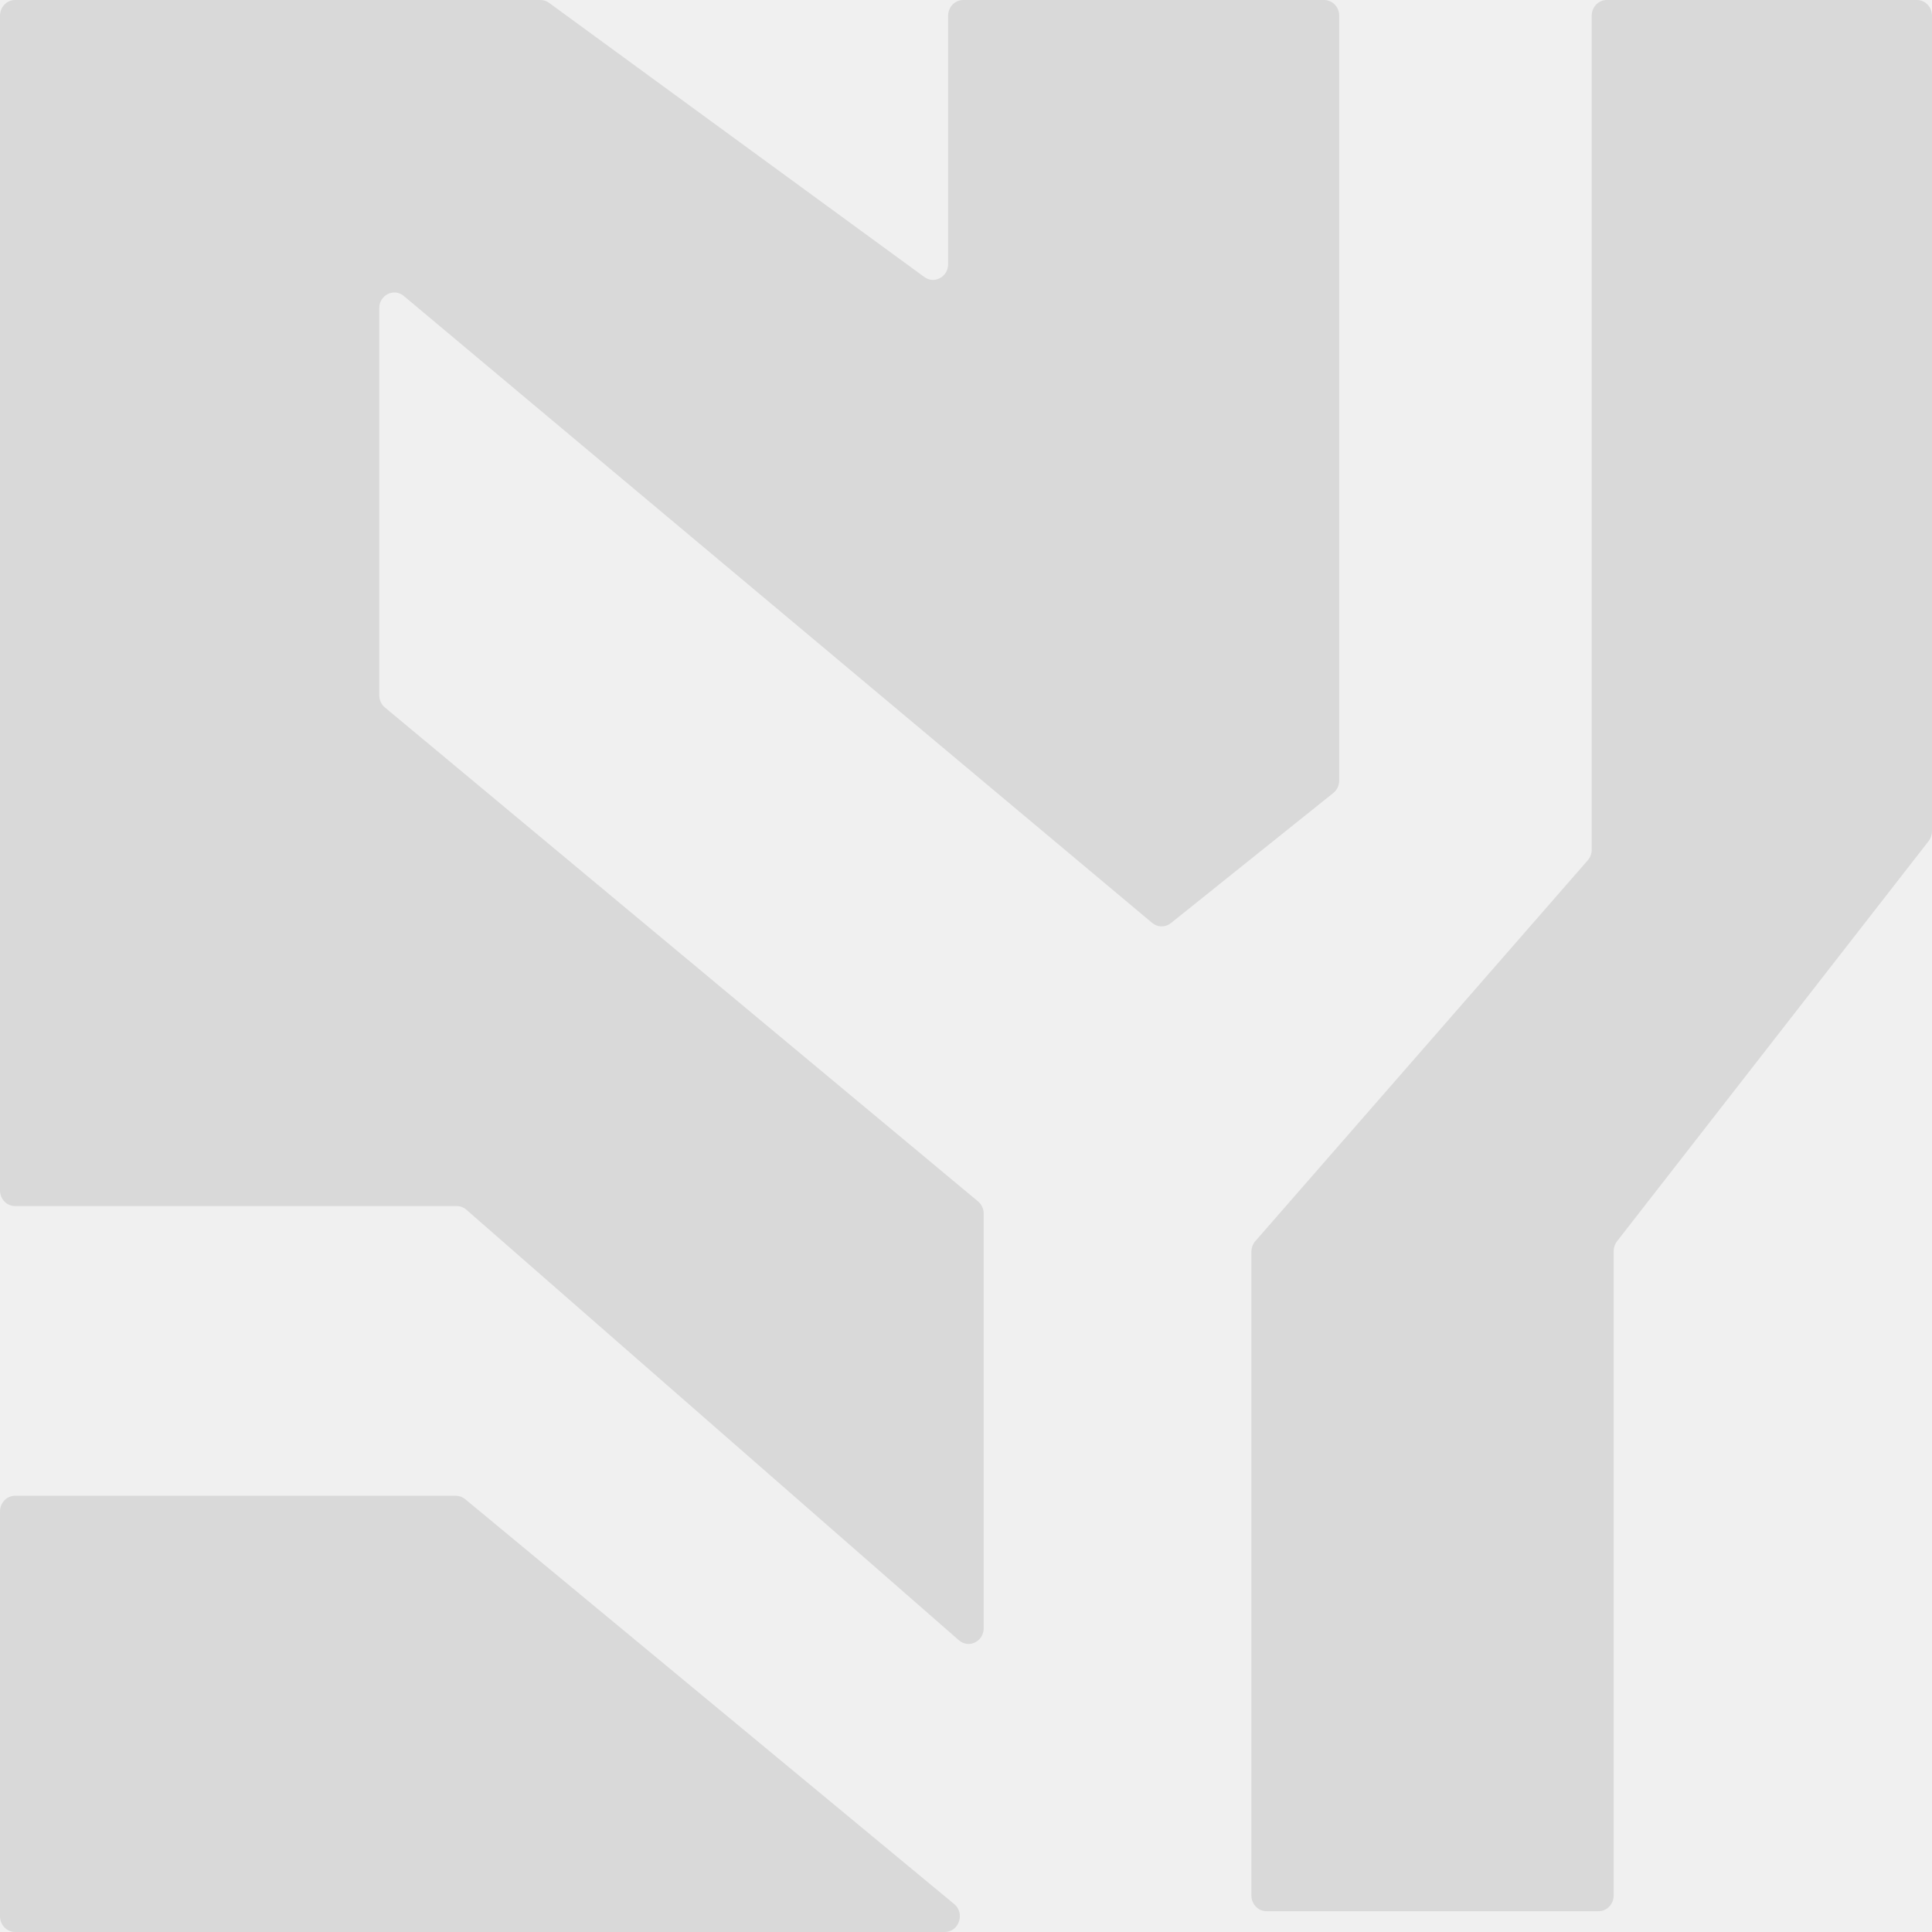
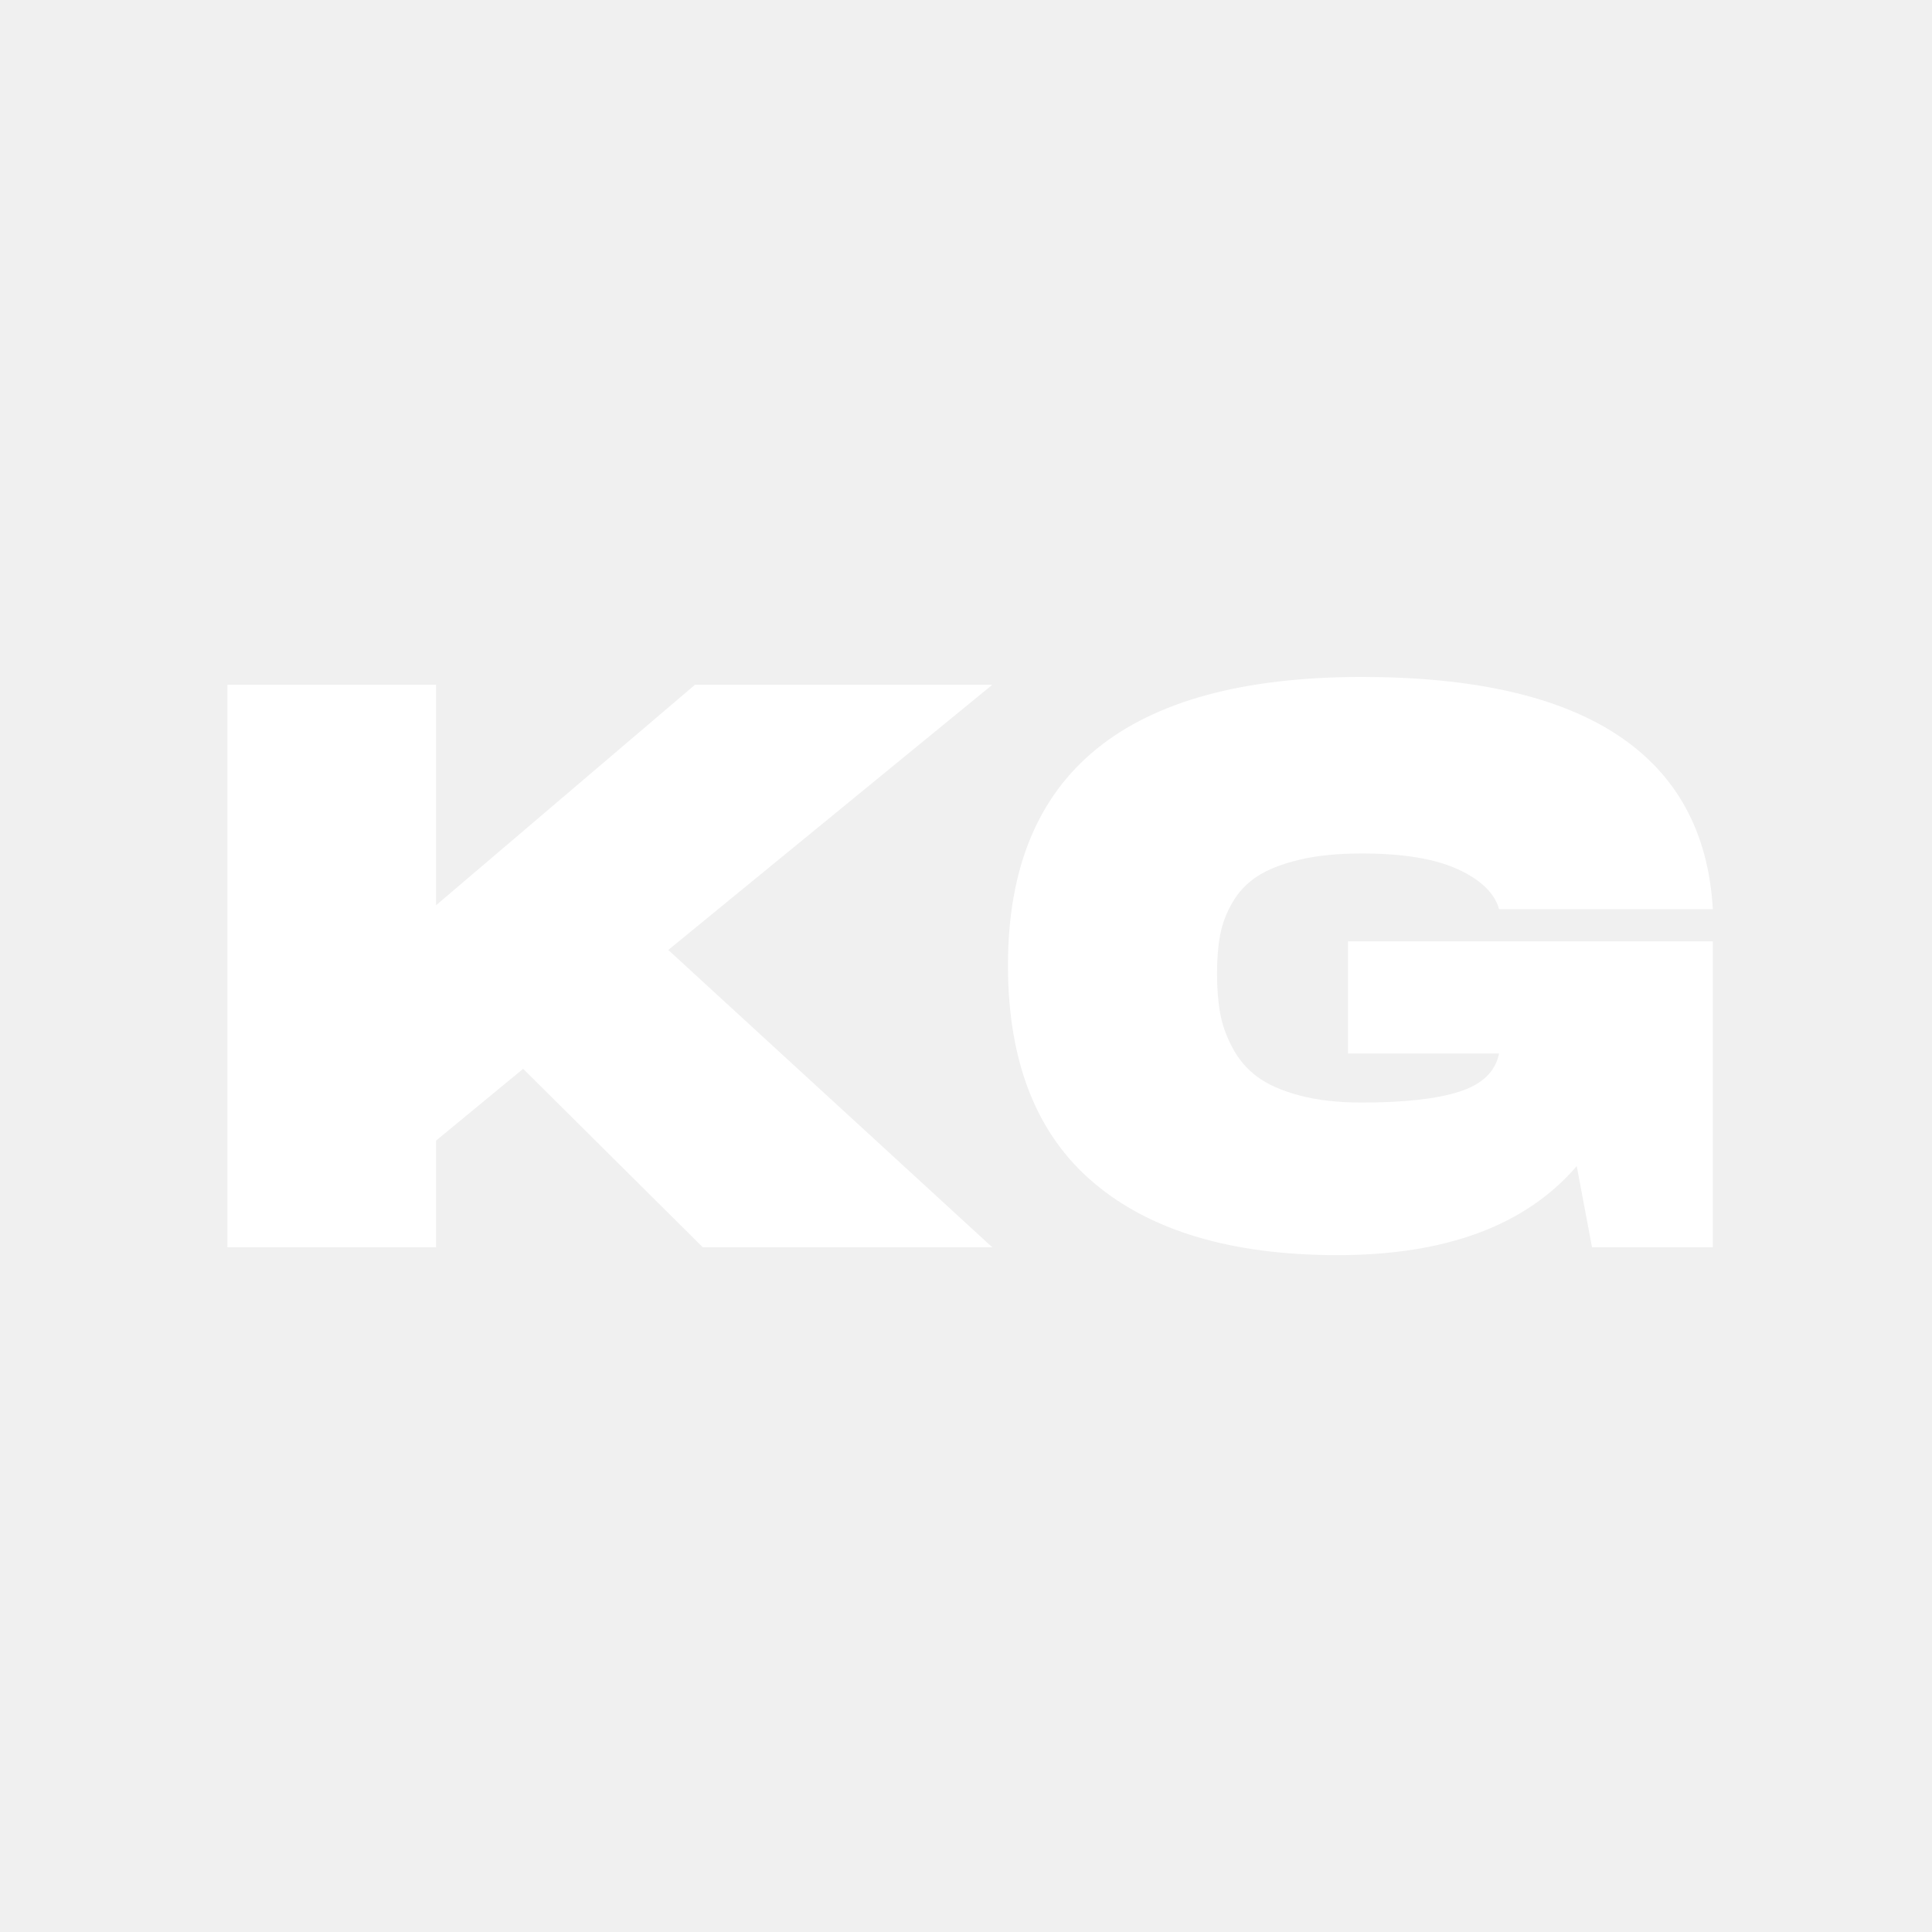
- <svg xmlns="http://www.w3.org/2000/svg" width="128" height="128" viewBox="0 0 128 128" fill="none">
-   <g clip-path="url(#clip0_3_45)">
-     <path d="M0 78.866V1.041C0 0.466 0.448 0 1 0H35.803C36.009 0 36.209 0.066 36.378 0.189L61.241 18.354C61.904 18.838 62.816 18.345 62.816 17.503V1.041C62.816 0.466 63.264 0 63.816 0H87.727C88.279 0 88.727 0.466 88.727 1.041V51.71C88.727 52.033 88.583 52.338 88.337 52.535L77.573 61.16C77.207 61.454 76.696 61.448 76.336 61.146L26.753 19.609C26.099 19.061 25.126 19.546 25.126 20.42V46.06C25.126 46.376 25.264 46.675 25.502 46.872L64.796 79.594C65.033 79.792 65.171 80.091 65.171 80.407V107.874C65.171 108.758 64.179 109.24 63.528 108.671L30.902 80.15C30.721 79.993 30.494 79.906 30.258 79.906H1C0.448 79.906 0 79.441 0 78.866Z" fill="#D9D9D9" />
-     <path d="M127 0H106.455C105.902 0 105.455 0.466 105.455 1.041V56.295C105.455 56.554 105.362 56.803 105.195 56.995L83.169 82.228C83.002 82.42 82.909 82.669 82.909 82.928V125.583C82.909 126.158 83.357 126.623 83.909 126.623H105.909C106.461 126.623 106.909 126.158 106.909 125.583V82.895C106.909 82.656 106.988 82.425 107.132 82.239L127.777 55.724C127.921 55.538 128 55.307 128 55.069V1.041C128 0.466 127.552 0 127 0Z" fill="#D9D9D9" />
-     <path d="M0 126.959V100.137C0 99.563 0.448 99.097 1 99.097H30.196C30.422 99.097 30.642 99.177 30.819 99.323L63.214 126.145C63.955 126.759 63.538 128 62.592 128H1C0.448 128 0 127.534 0 126.959Z" fill="#D9D9D9" />
-   </g>
-   <defs>
-     <clipPath id="clip0_3_45">
-       <rect width="128" height="128" fill="white" />
-     </clipPath>
-   </defs>
+ <svg xmlns="http://www.w3.org/2000/svg" viewBox="0 0 128 128" width="128" height="128">
+   <path transform="translate(14.00 45.37) scale(0.6211)" d="M83.305 0.0 48.745 28.285 83.305 60.0H52.427L33.264 40.962L23.975 48.619V60.0H1.715V0.0H23.975V23.515L51.59 0.0ZM121.255 39.331V27.364H160.167V60.0H147.28L145.649 51.339Q137.49 60.837 120.126 60.837Q103.222 60.837 94.1 53.096Q84.979 45.356 84.979 29.916Q84.979 -0.837 122.72 -0.837Q140.669 -0.837 150.063 5.397Q159.456 11.632 160.167 23.933H137.364Q136.653 21.381 132.992 19.686Q129.331 17.992 122.72 17.992Q118.87 17.992 116.067 18.661Q113.264 19.331 111.59 20.418Q109.916 21.506 108.933 23.201Q107.95 24.895 107.615 26.674Q107.28 28.452 107.28 30.795Q107.28 33.18 107.615 35.042Q107.95 36.904 108.954 38.766Q109.958 40.628 111.611 41.841Q113.264 43.054 116.088 43.808Q118.912 44.561 122.72 44.561Q129.54 44.561 133.159 43.389Q136.778 42.218 137.364 39.331Z" fill="#ffffff" />
</svg>
